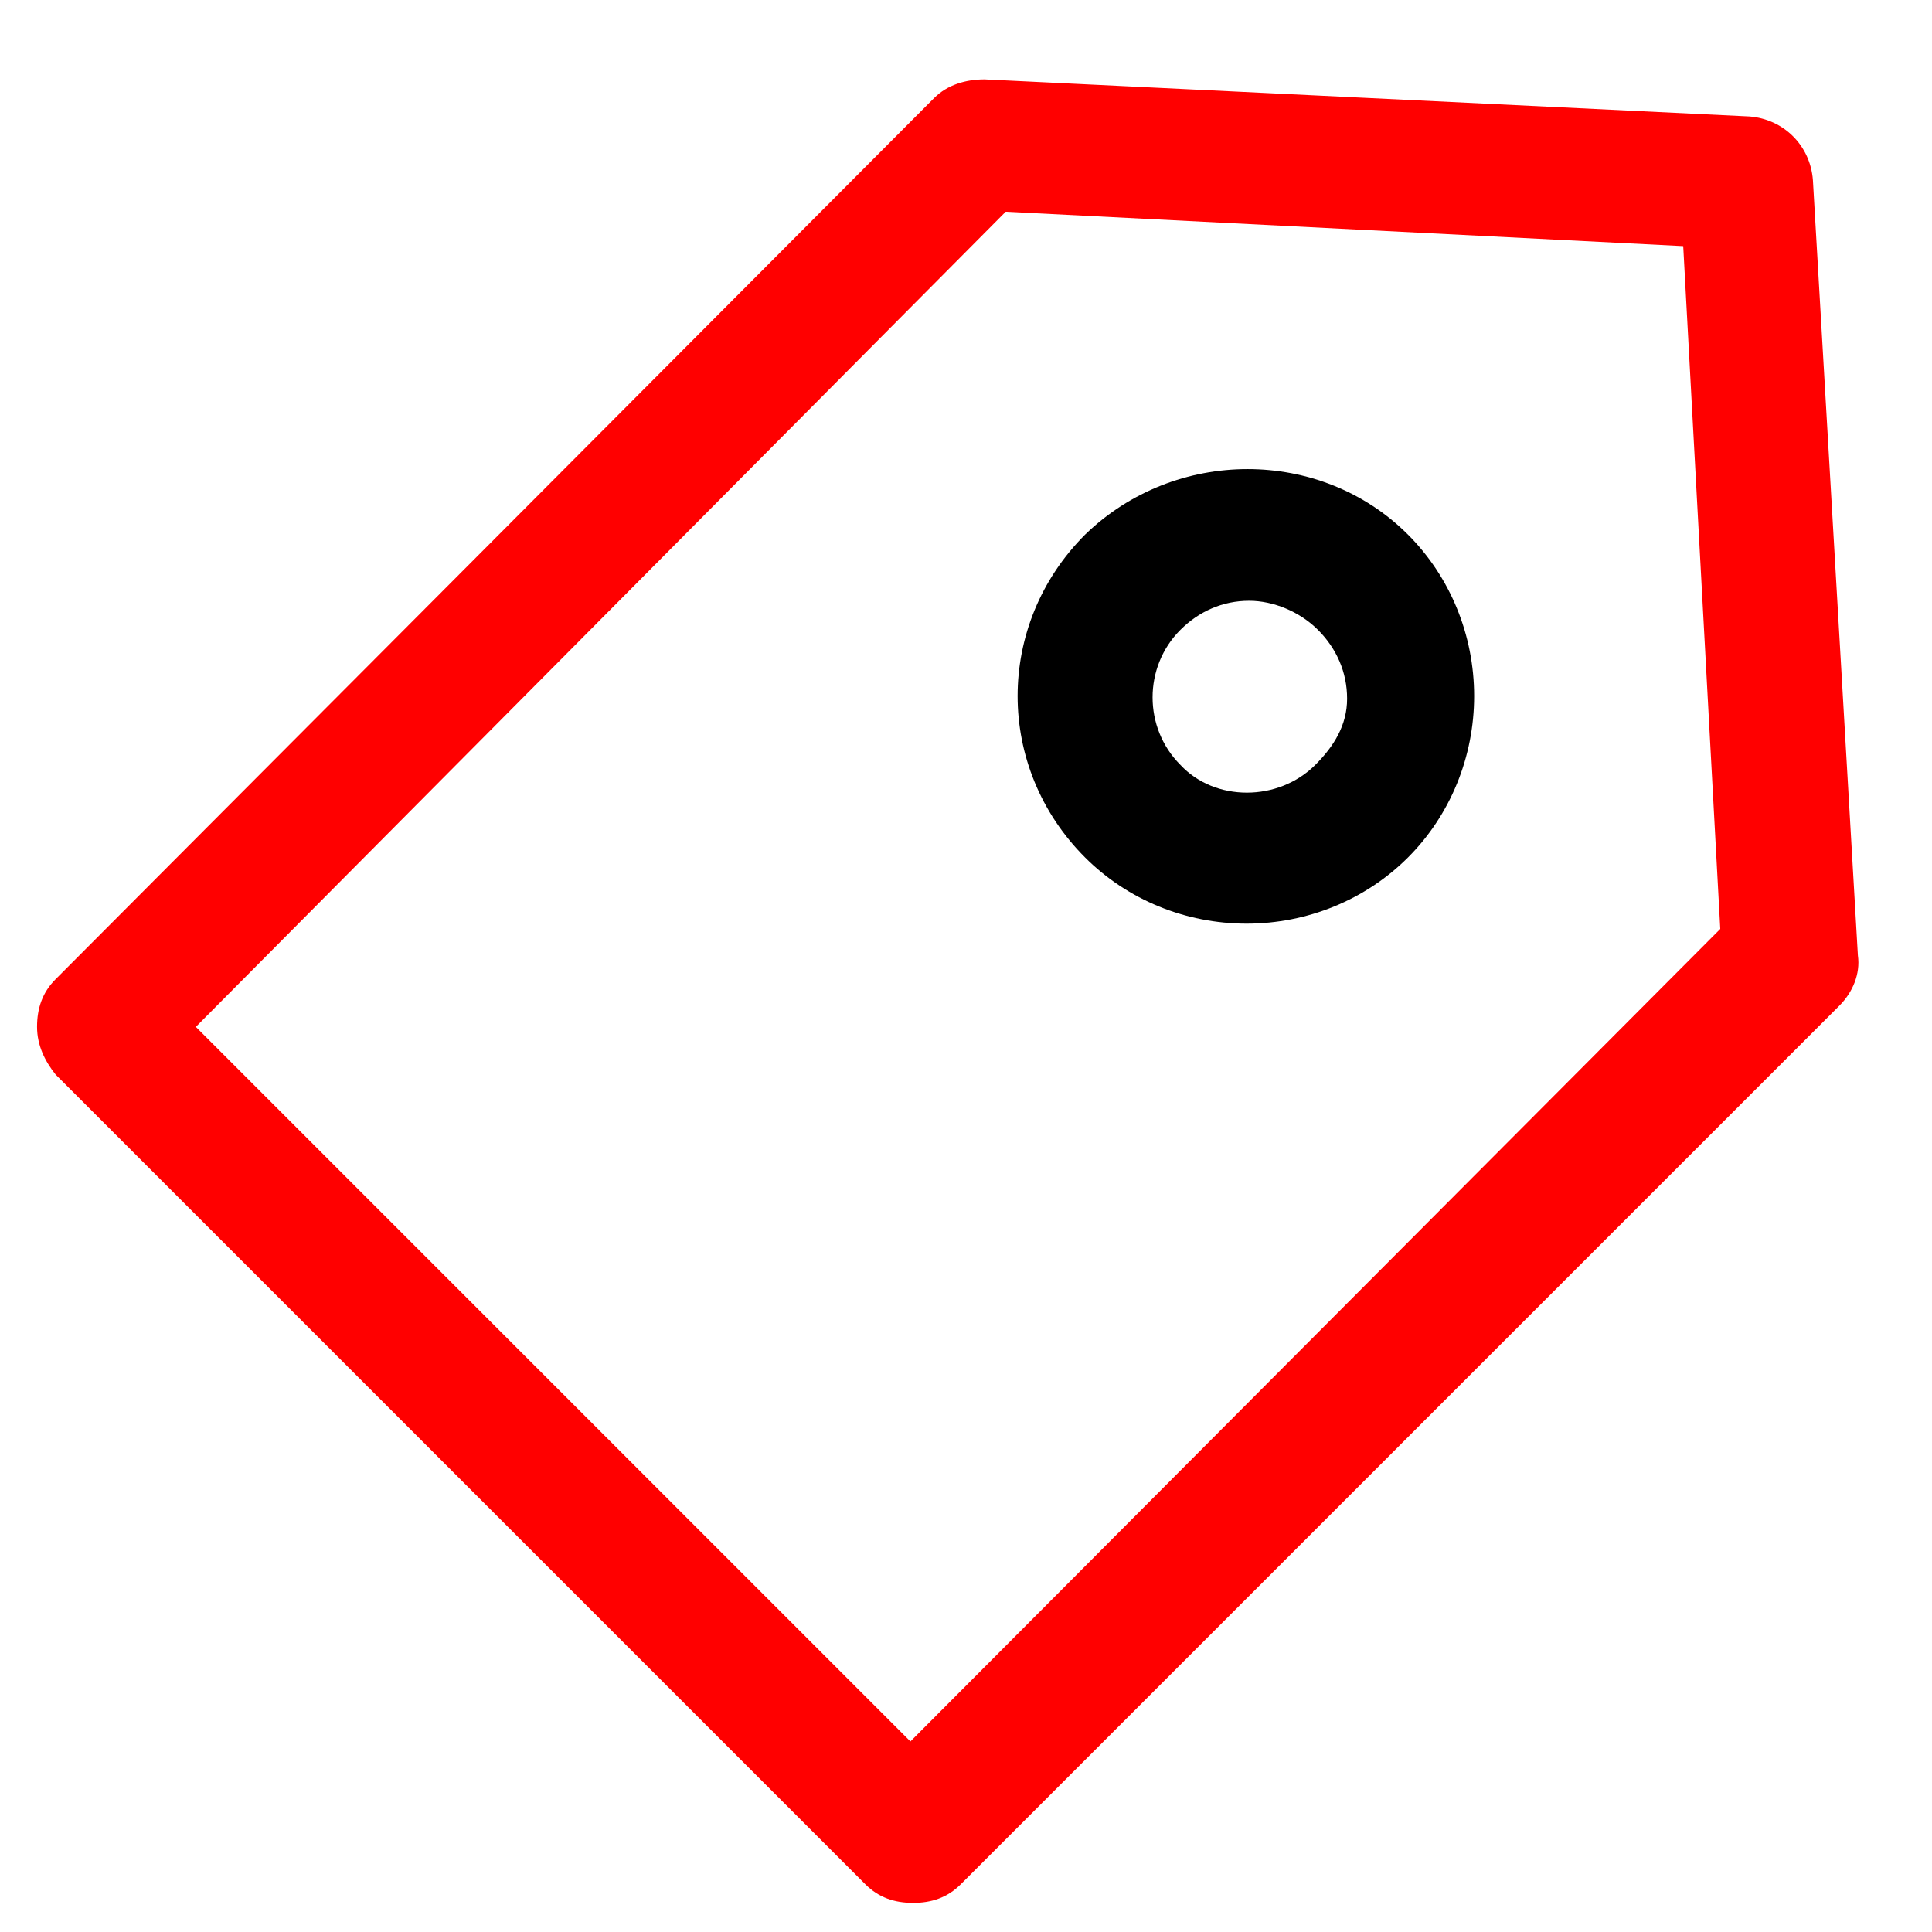
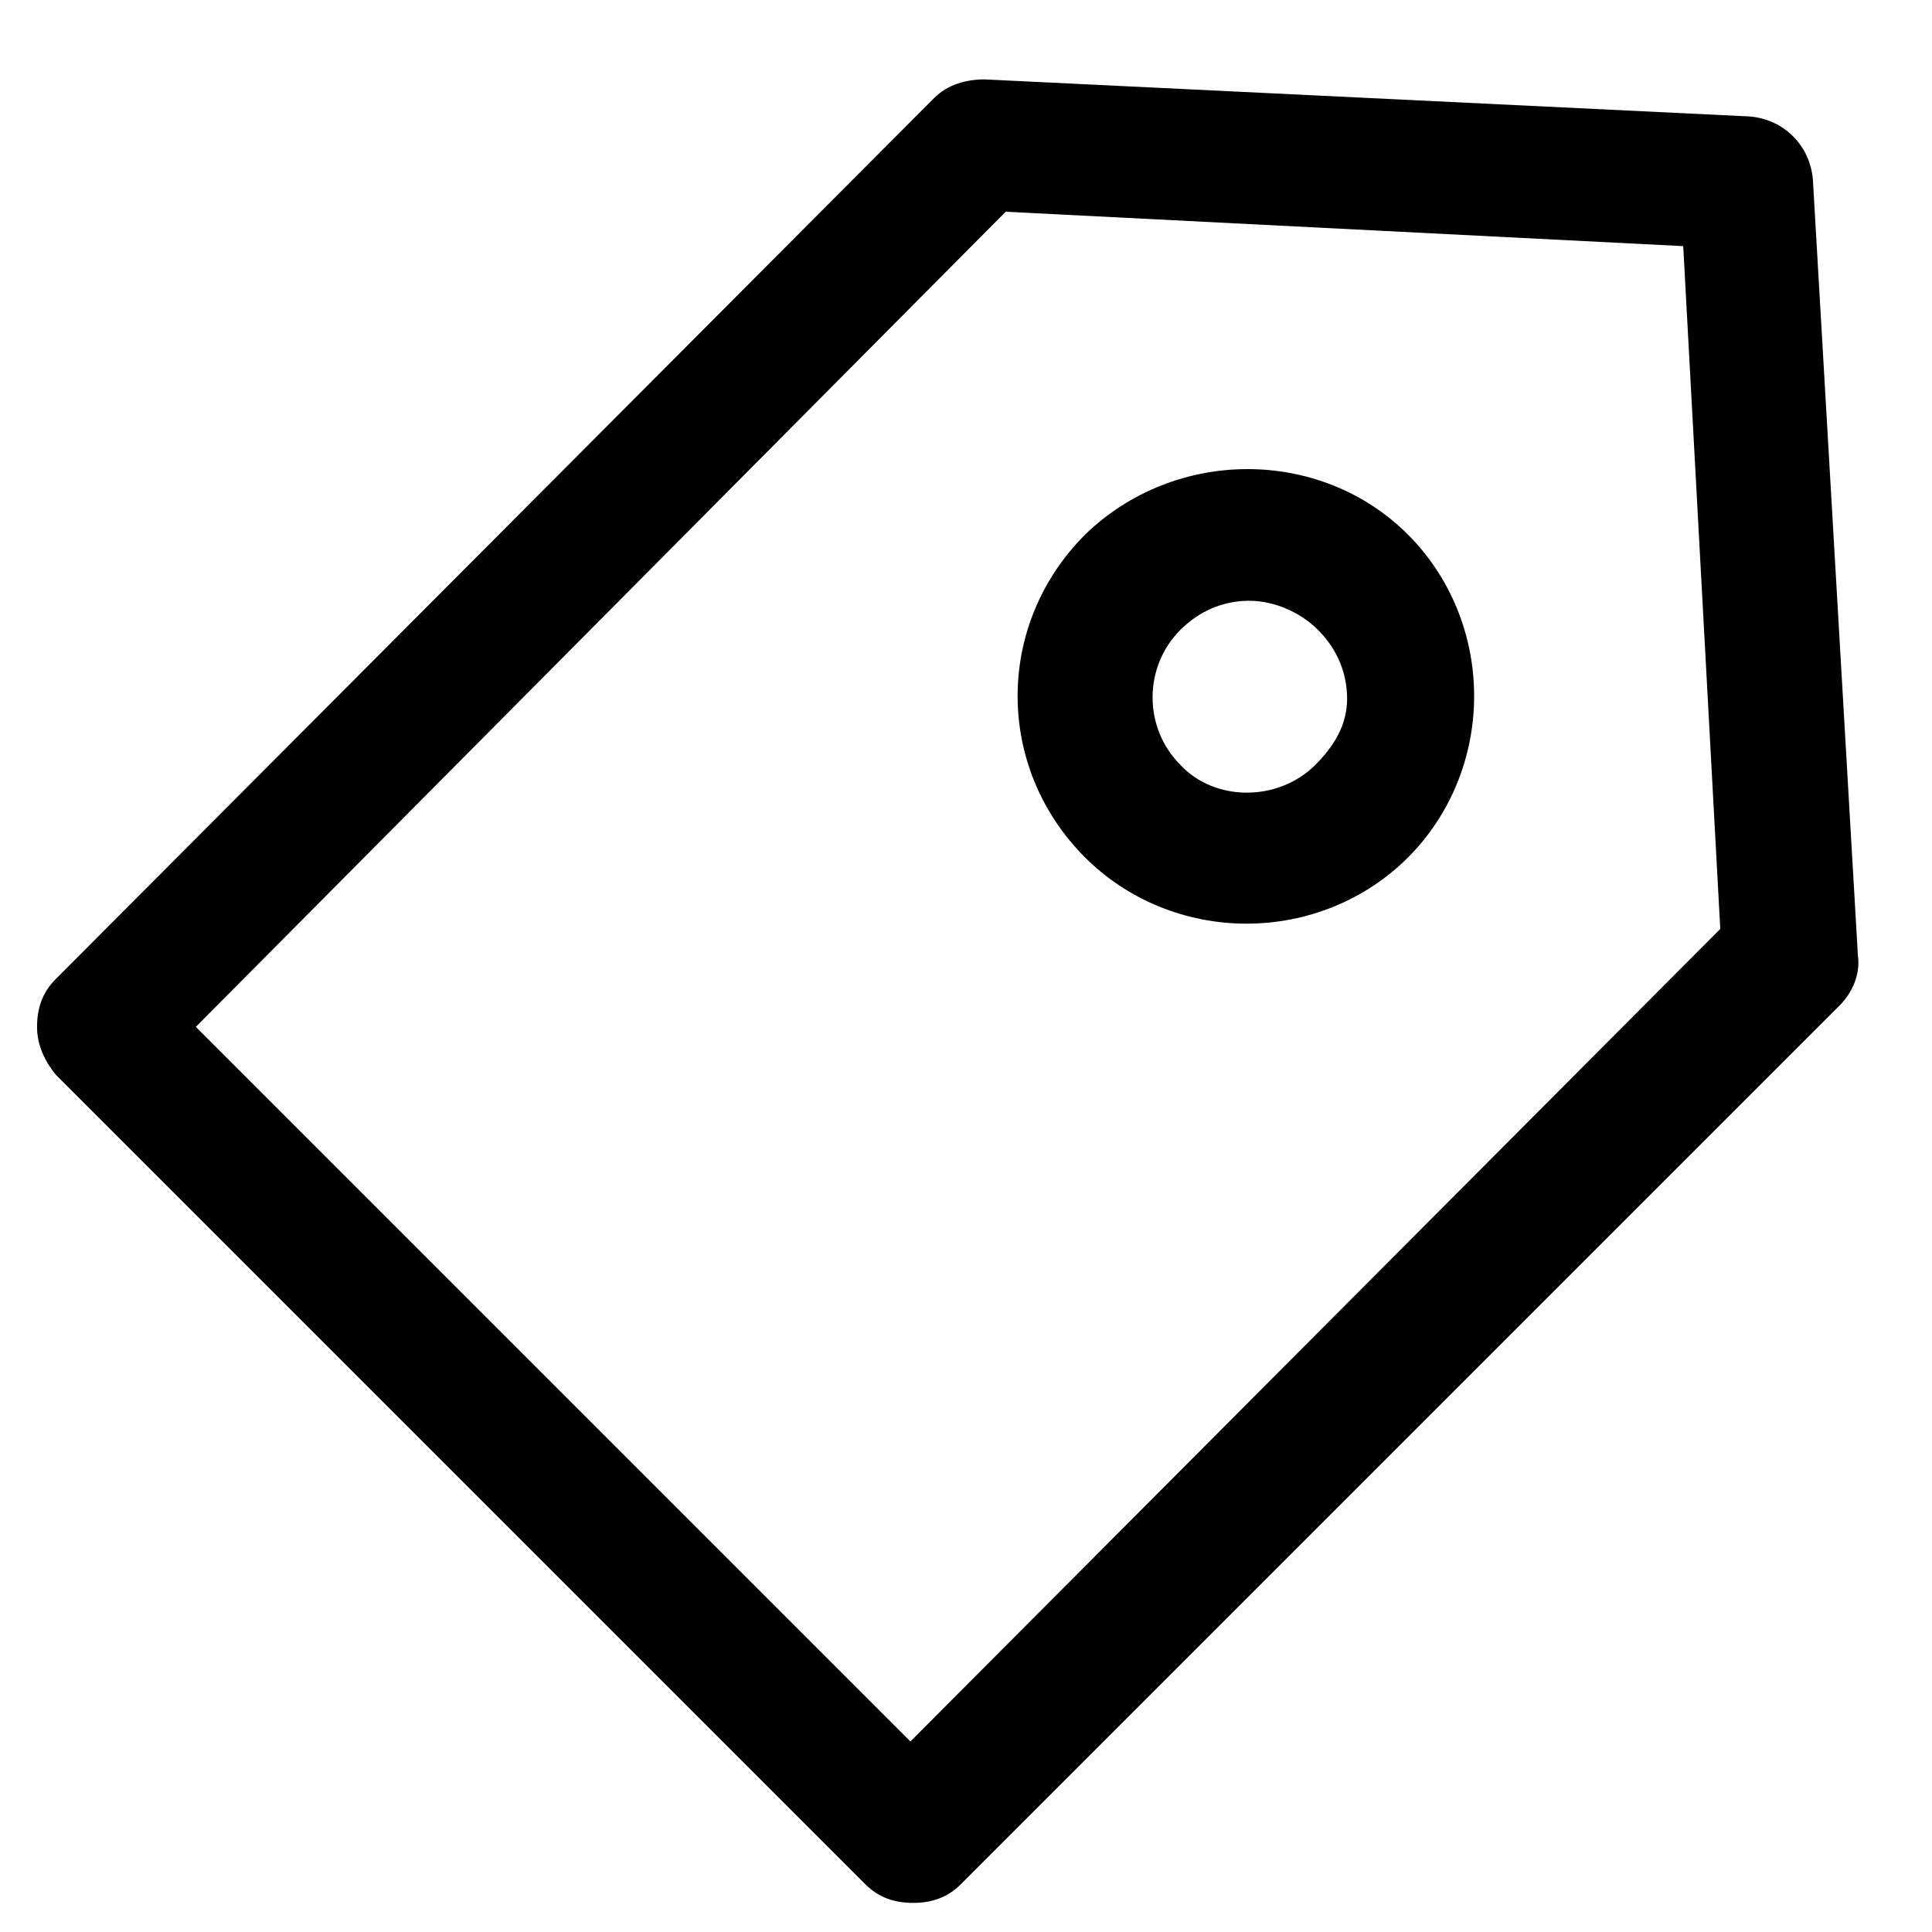
<svg xmlns="http://www.w3.org/2000/svg" t="1604803895580" class="icon" viewBox="0 0 1024 1024" version="1.1" p-id="2919" width="200" height="200">
  <defs>
    <style type="text/css" />
  </defs>
-   <path fill="red" d="M960.877 95.386c-1.403-18.236-15.43-32.263-33.666-33.666L521.819 42.082c-9.819 0-19.638 2.805-26.652 9.819L29.458 519.014c-7.014 7.014-9.819 15.43-9.819 25.249s4.208 18.236 9.819 25.249l429.238 429.238c7.014 7.014 15.43 9.819 25.249 9.819s18.236-2.805 25.249-9.819L974.904 533.041c7.014-7.014 11.222-16.833 9.819-26.652L960.877 95.386z m-478.334 827.616l-378.74-378.74L533.041 112.219l359.101 18.236L911.781 492.362 482.542 923.003z" p-id="2920" />
+   <path d="M960.877 95.386c-1.403-18.236-15.43-32.263-33.666-33.666L521.819 42.082c-9.819 0-19.638 2.805-26.652 9.819L29.458 519.014c-7.014 7.014-9.819 15.43-9.819 25.249s4.208 18.236 9.819 25.249l429.238 429.238c7.014 7.014 15.43 9.819 25.249 9.819s18.236-2.805 25.249-9.819L974.904 533.041c7.014-7.014 11.222-16.833 9.819-26.652L960.877 95.386z m-478.334 827.616l-378.74-378.74L533.041 112.219l359.101 18.236L911.781 492.362 482.542 923.003z" p-id="2920" />
  <path d="M575.123 283.353c-47.693 47.693-47.693 123.441 0 171.134 22.444 22.444 53.304 35.068 85.567 35.068s63.123-12.625 85.567-35.068c22.444-22.444 35.068-53.304 35.068-85.567s-12.625-63.123-35.068-85.567c-46.29-46.29-123.441-46.29-171.134 0z m122.038 122.038c-19.638 19.638-53.304 19.638-71.54 0-19.638-19.638-19.638-51.901 0-71.54 9.819-9.819 22.444-15.43 36.471-15.43 12.625 0 26.652 5.611 36.471 15.43 9.819 9.819 15.43 22.444 15.43 36.471s-7.014 25.249-16.833 35.068z" p-id="2921" />
</svg>
